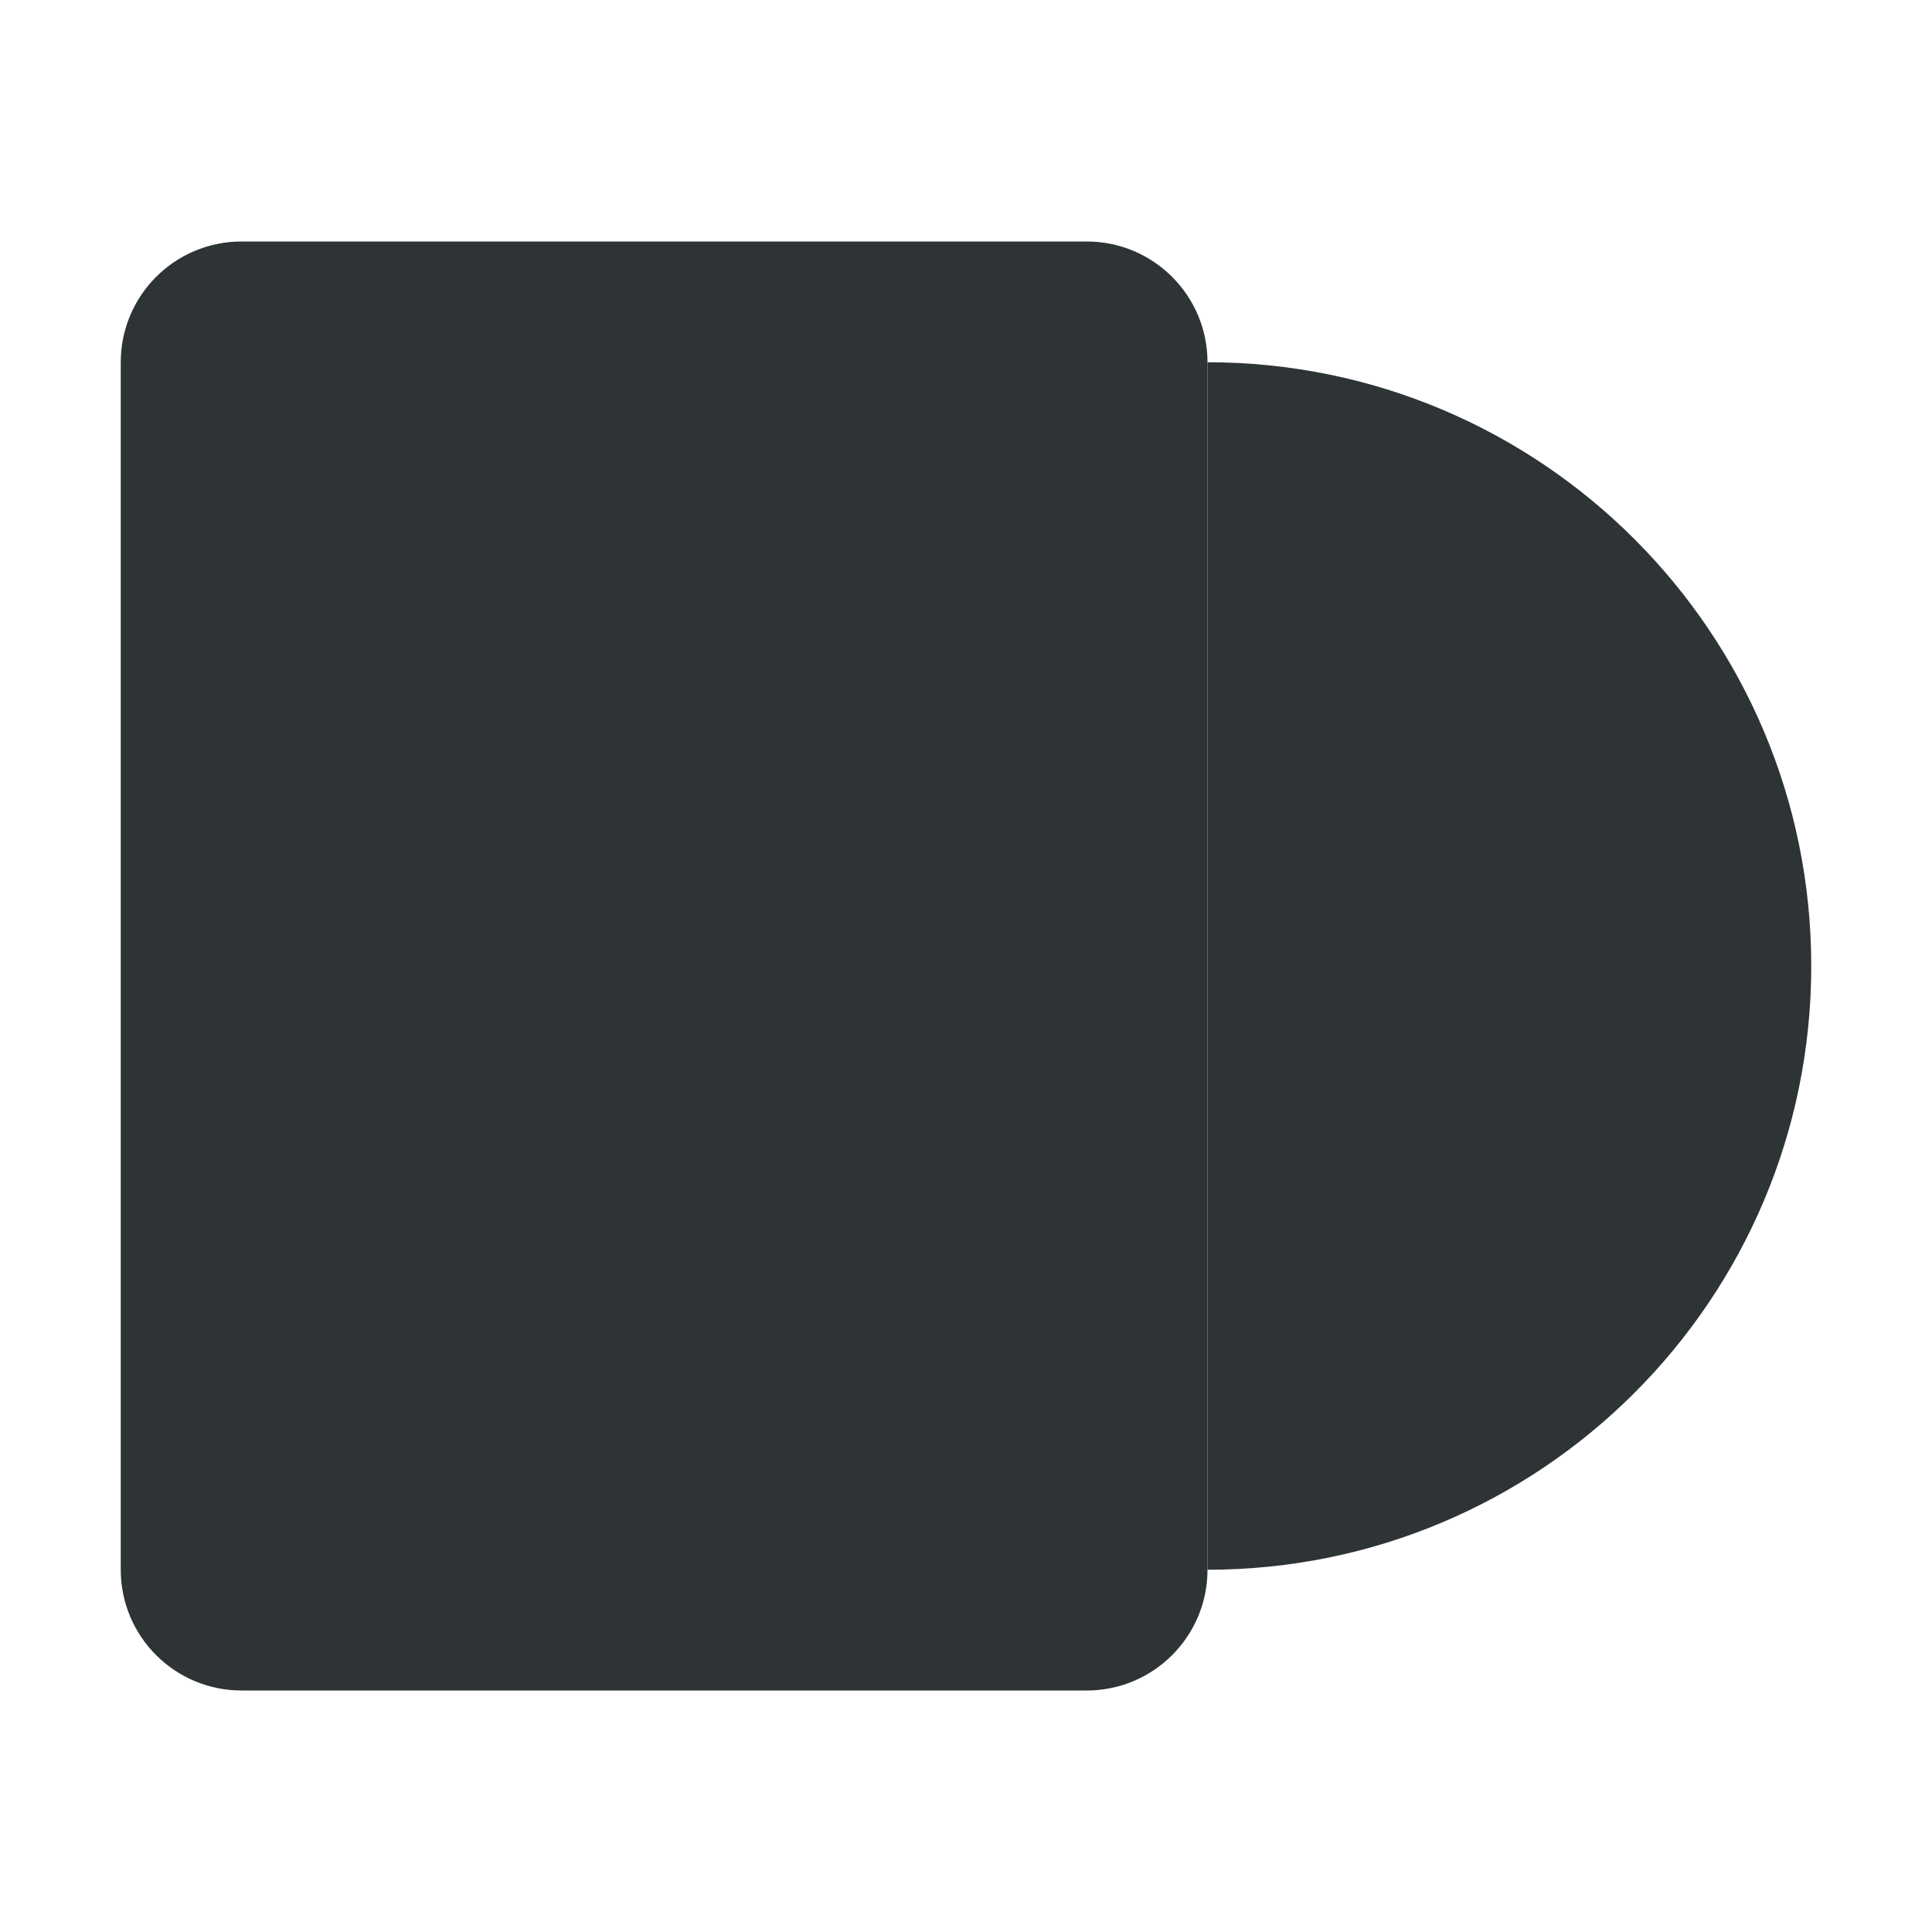
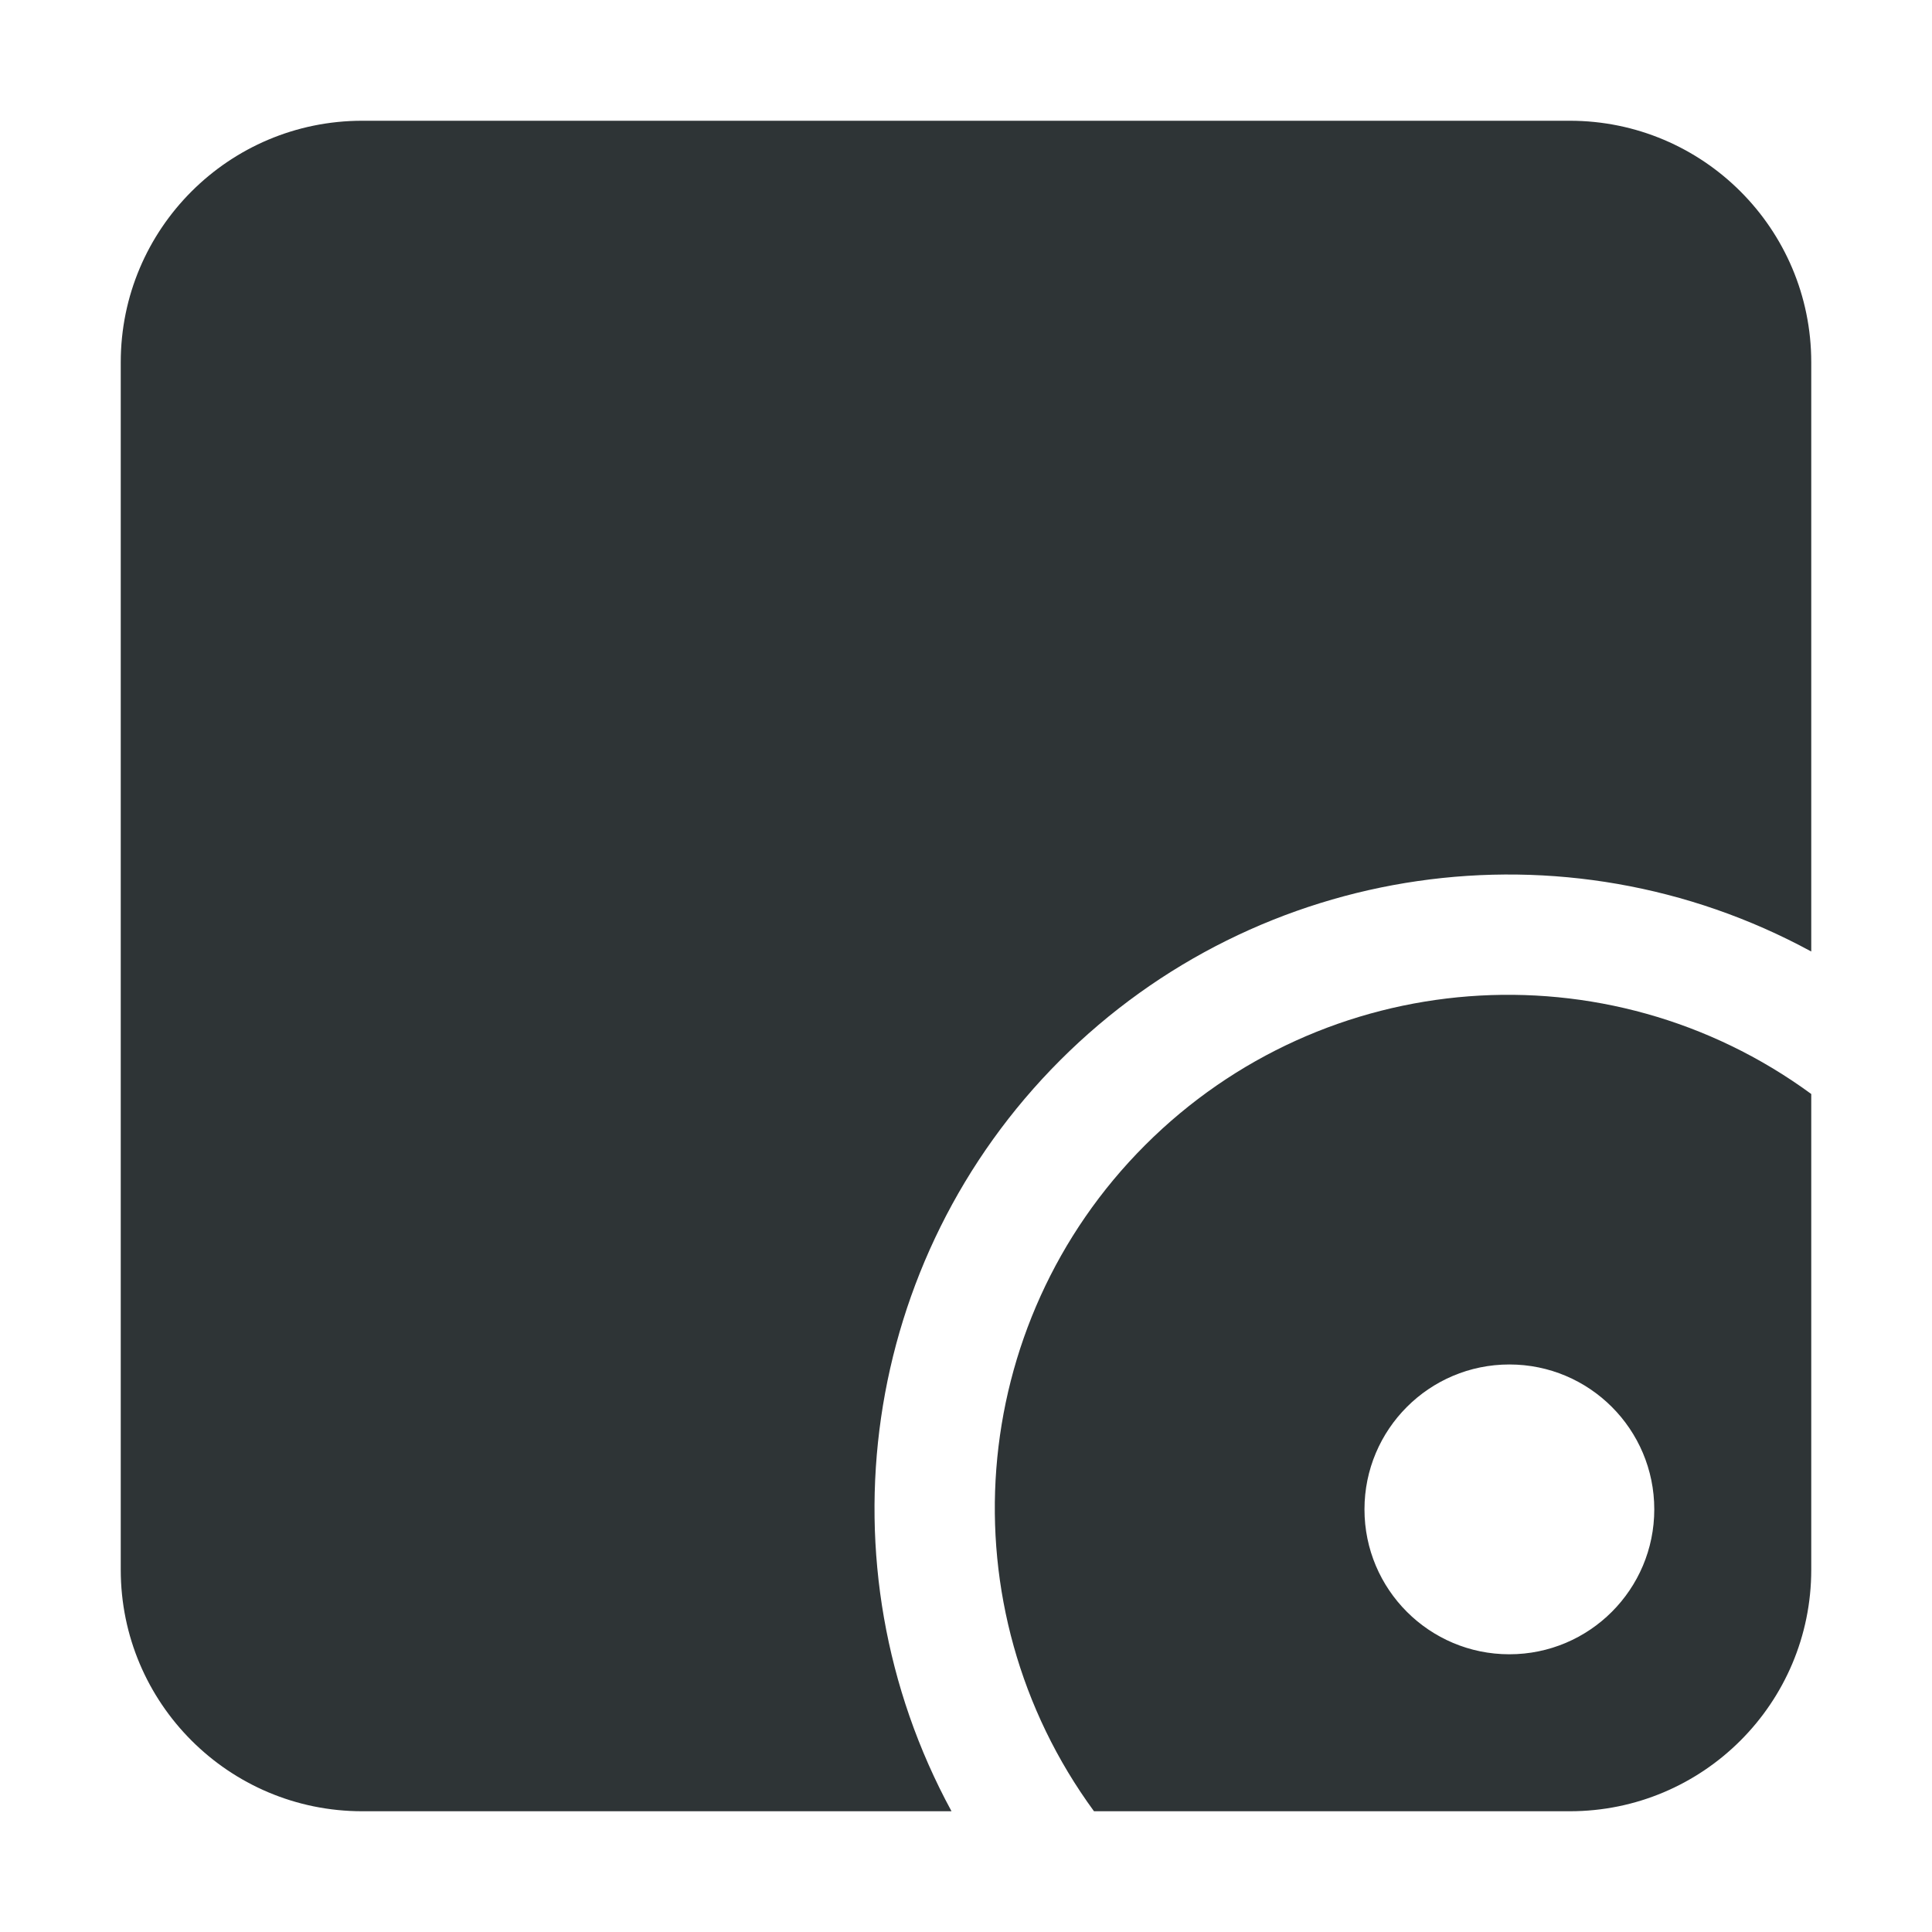
<svg xmlns="http://www.w3.org/2000/svg" width="16" height="16" viewBox="0 0 16 16">
-   <rect x="1" y="2" width="9" height="12" rx="1" fill="#2e3436" />
-   <path d="M 10 3 A 5 5 0 0 1 10 13 Z" fill="#2e3436" />
+   <path d="M 3 1 H 13 A 2 2 0 0 1 15 3 V 7.88 A 5.25 5.25 0 0 0 7.88 15 H 3 A 2 2 0 0 1 1 13 V 3 A 2 2 0 0 1 3 1 Z" fill="#2e3436" />
+   <path d="M 15 9.06 A 4.25 4.25 0 0 0 9.06 15 H 13 A 2 2 0 0 0 15 13 Z M 13.7 12.5 A 1.2 1.2 0 0 0 11.3 12.5 A 1.2 1.2 0 0 0 13.7 12.5 Z" fill="#2e3436" fill-rule="evenodd" />
</svg>
